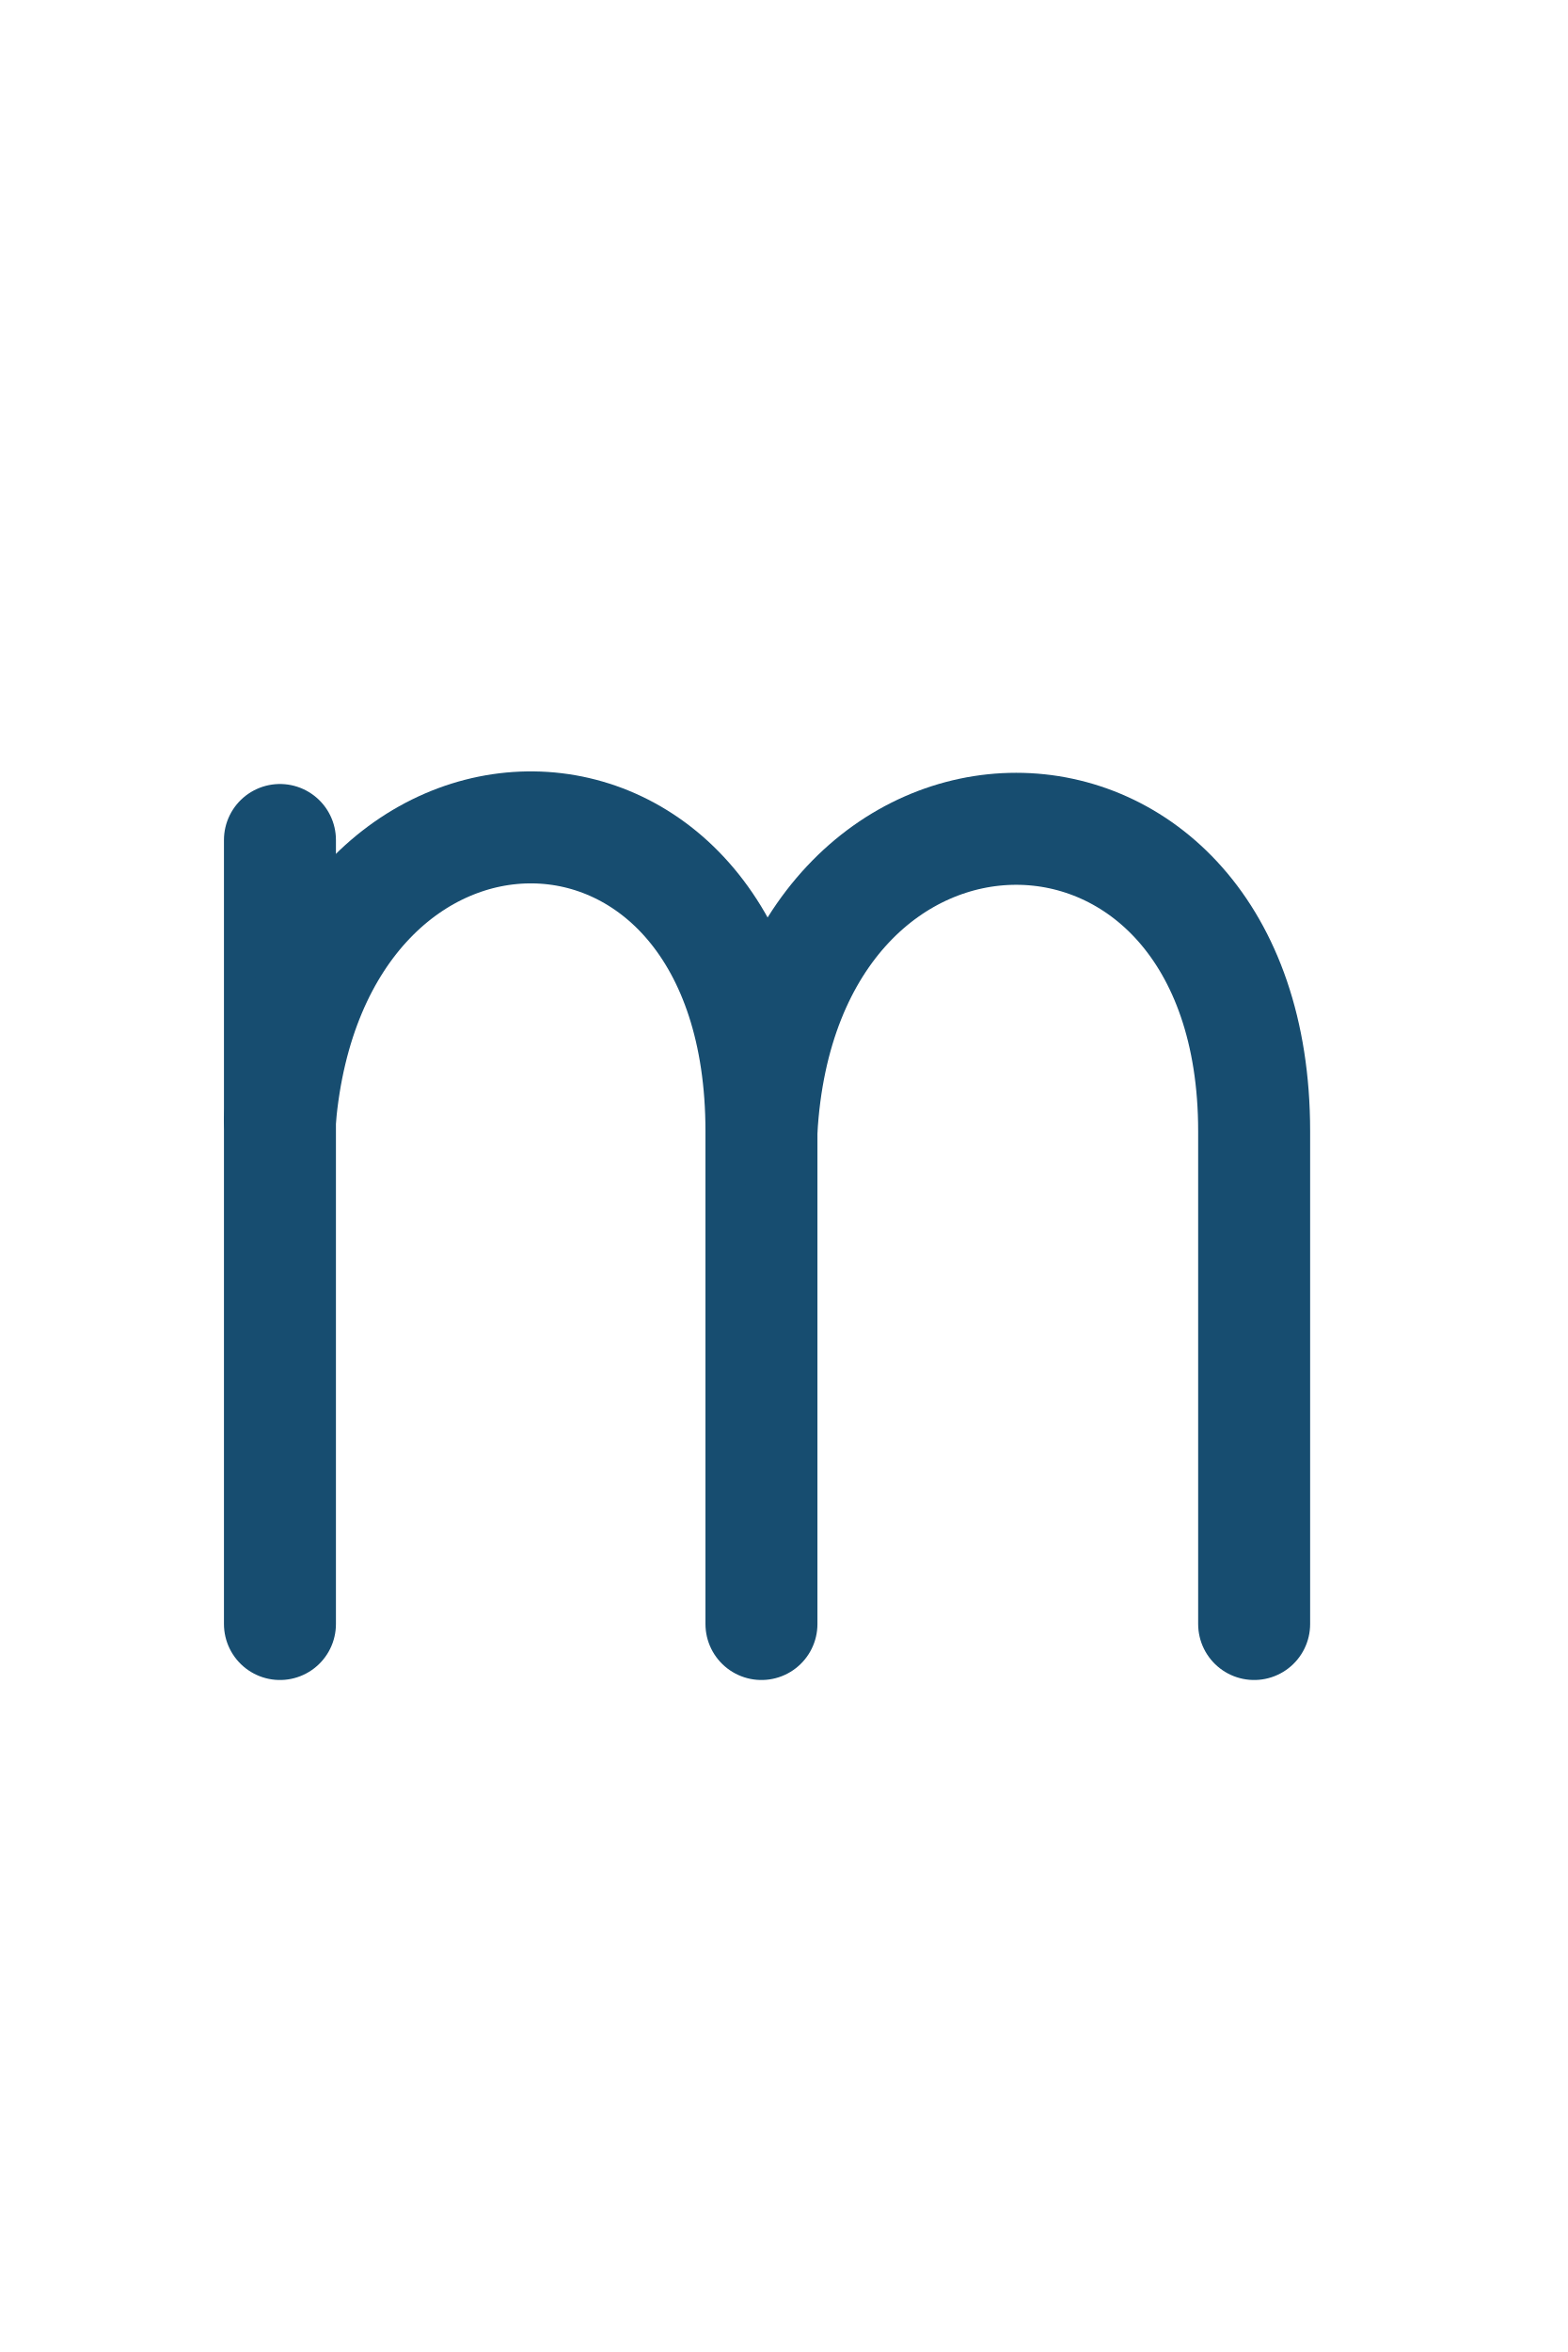
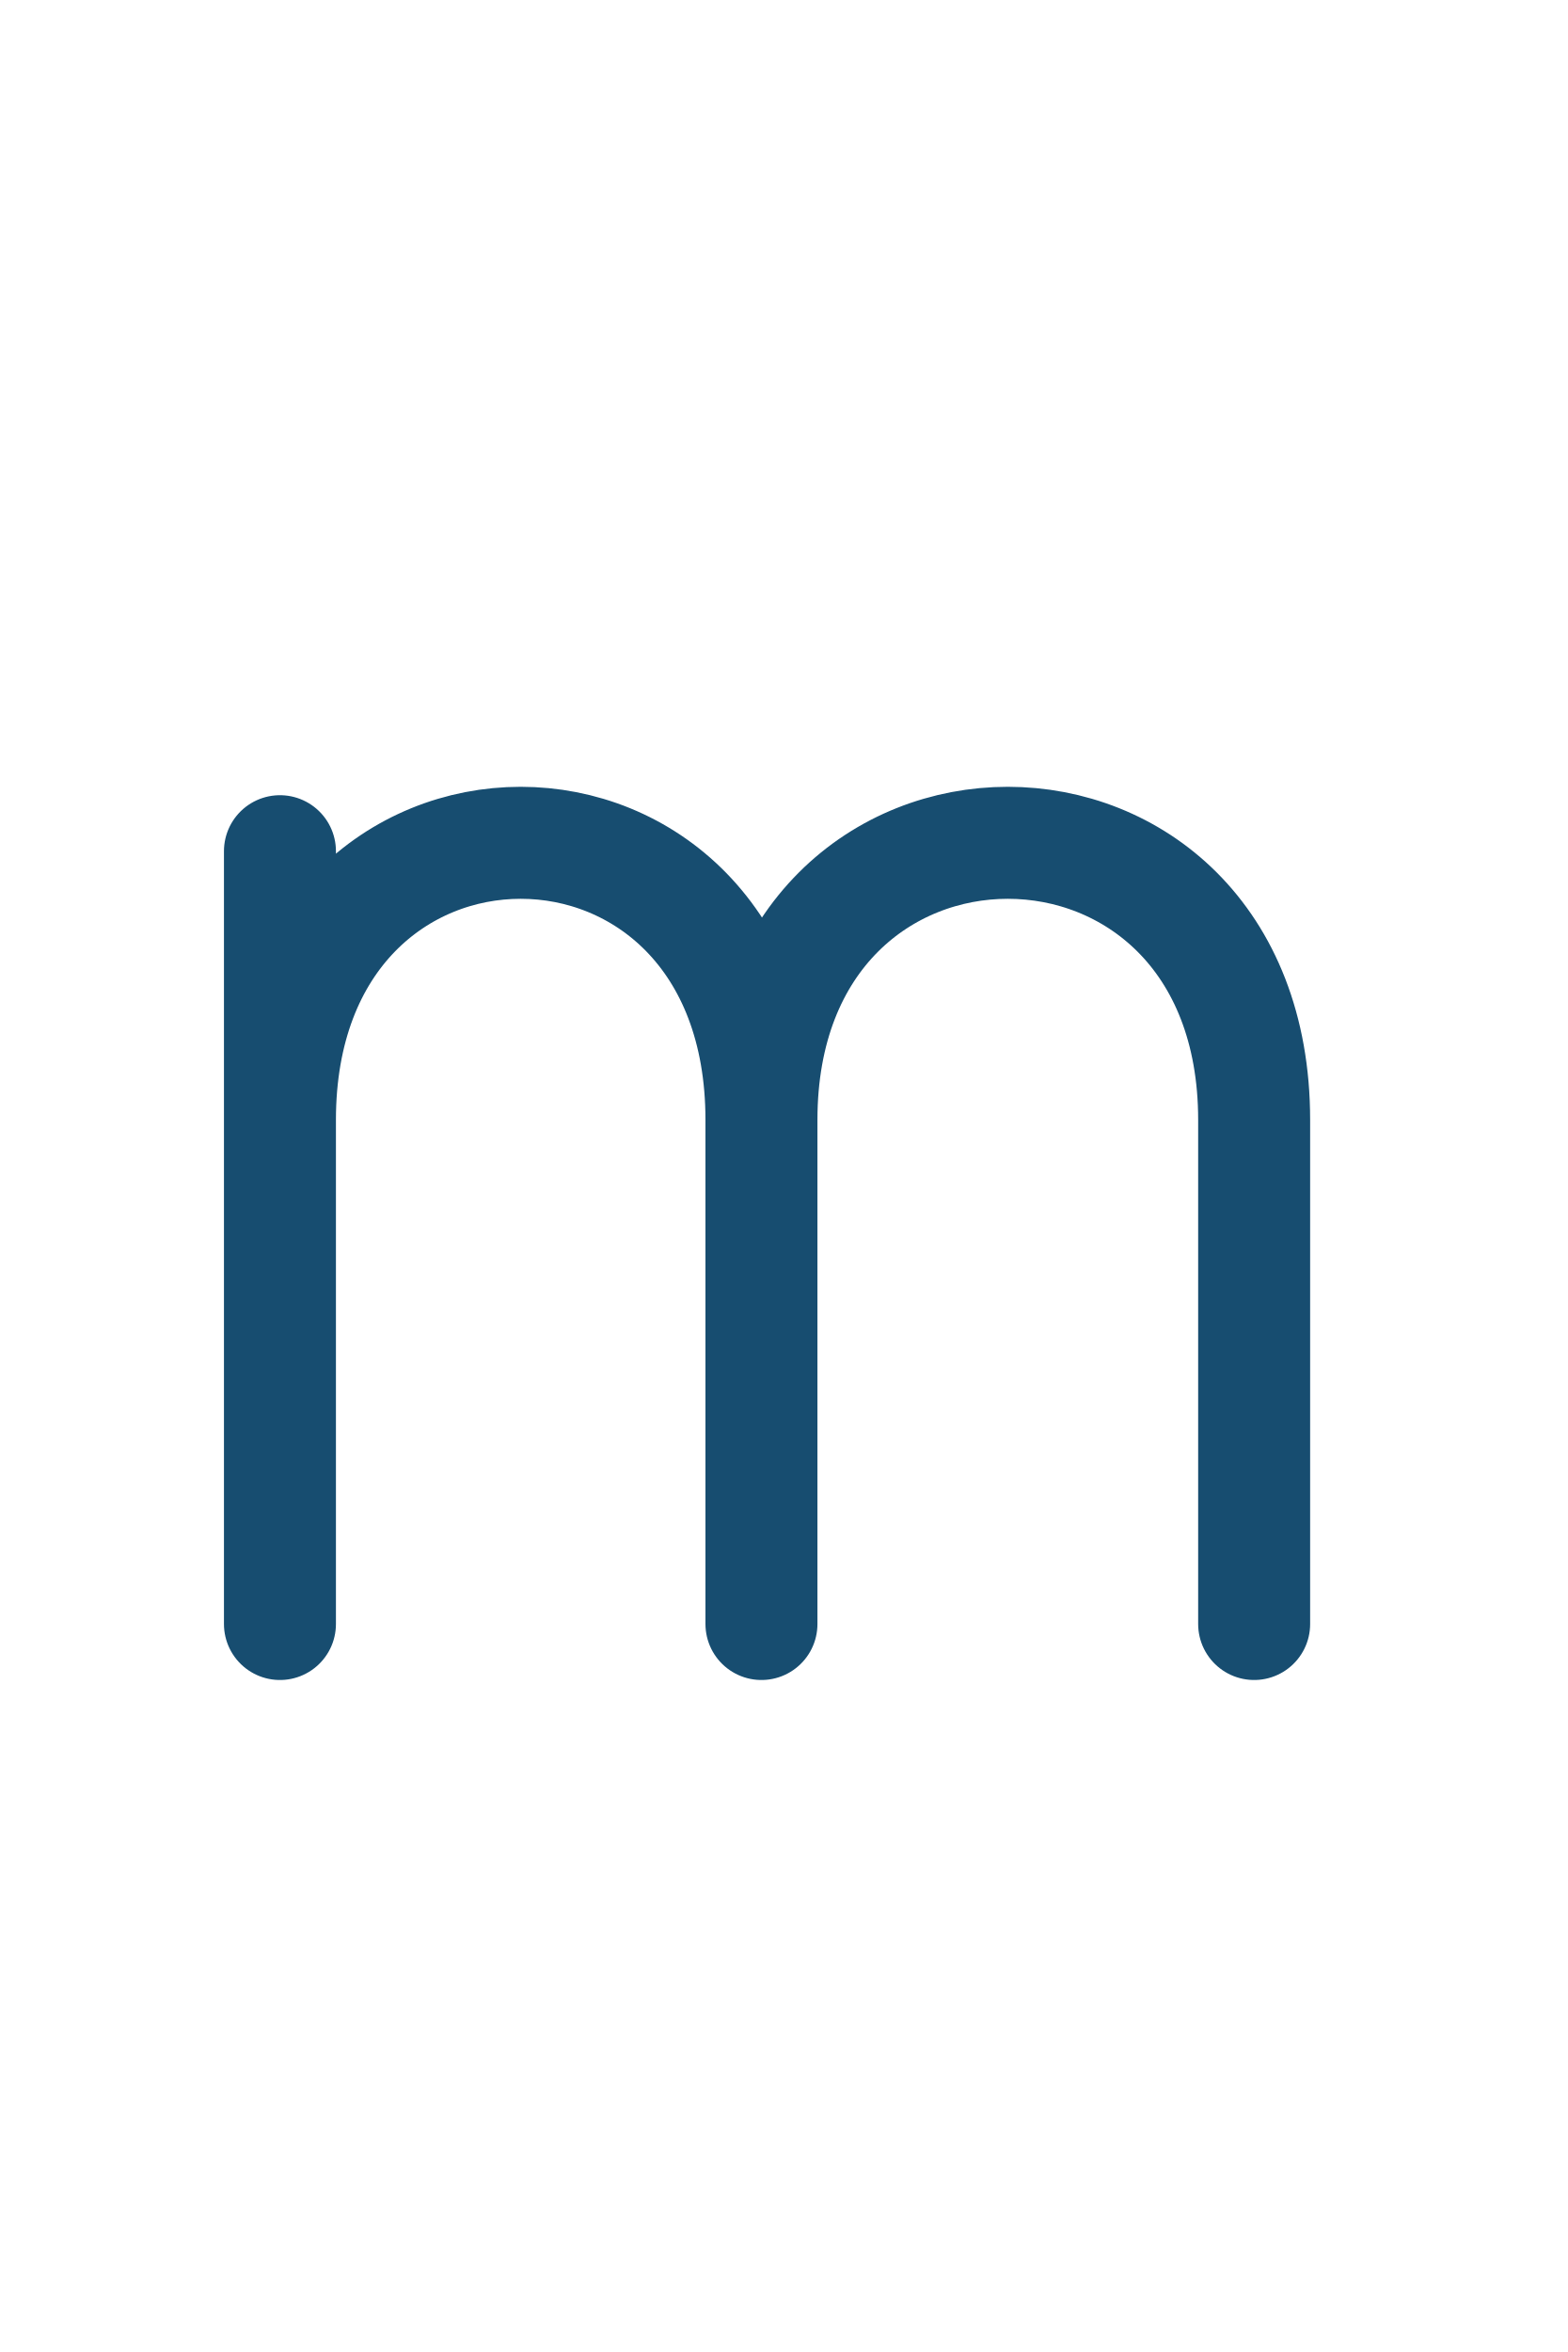
<svg xmlns="http://www.w3.org/2000/svg" viewBox="0 0 140 210">
  <g fill="none" stroke="#174d70" stroke-width="10" stroke-linecap="round" stroke-linejoin="round">
-     <path d="M25 75 V145" />
-     <path d="M25 100 C28 65 68 65 68 101 V145" />
-     <path d="M68 101 C70 65 112 65 112 101 V145" />
+     <path d="M25 76 V145 V100 C25 67 68 67 68 100 V145 V100 C68 67 112 67 112 100 V145" />
  </g>
</svg>
